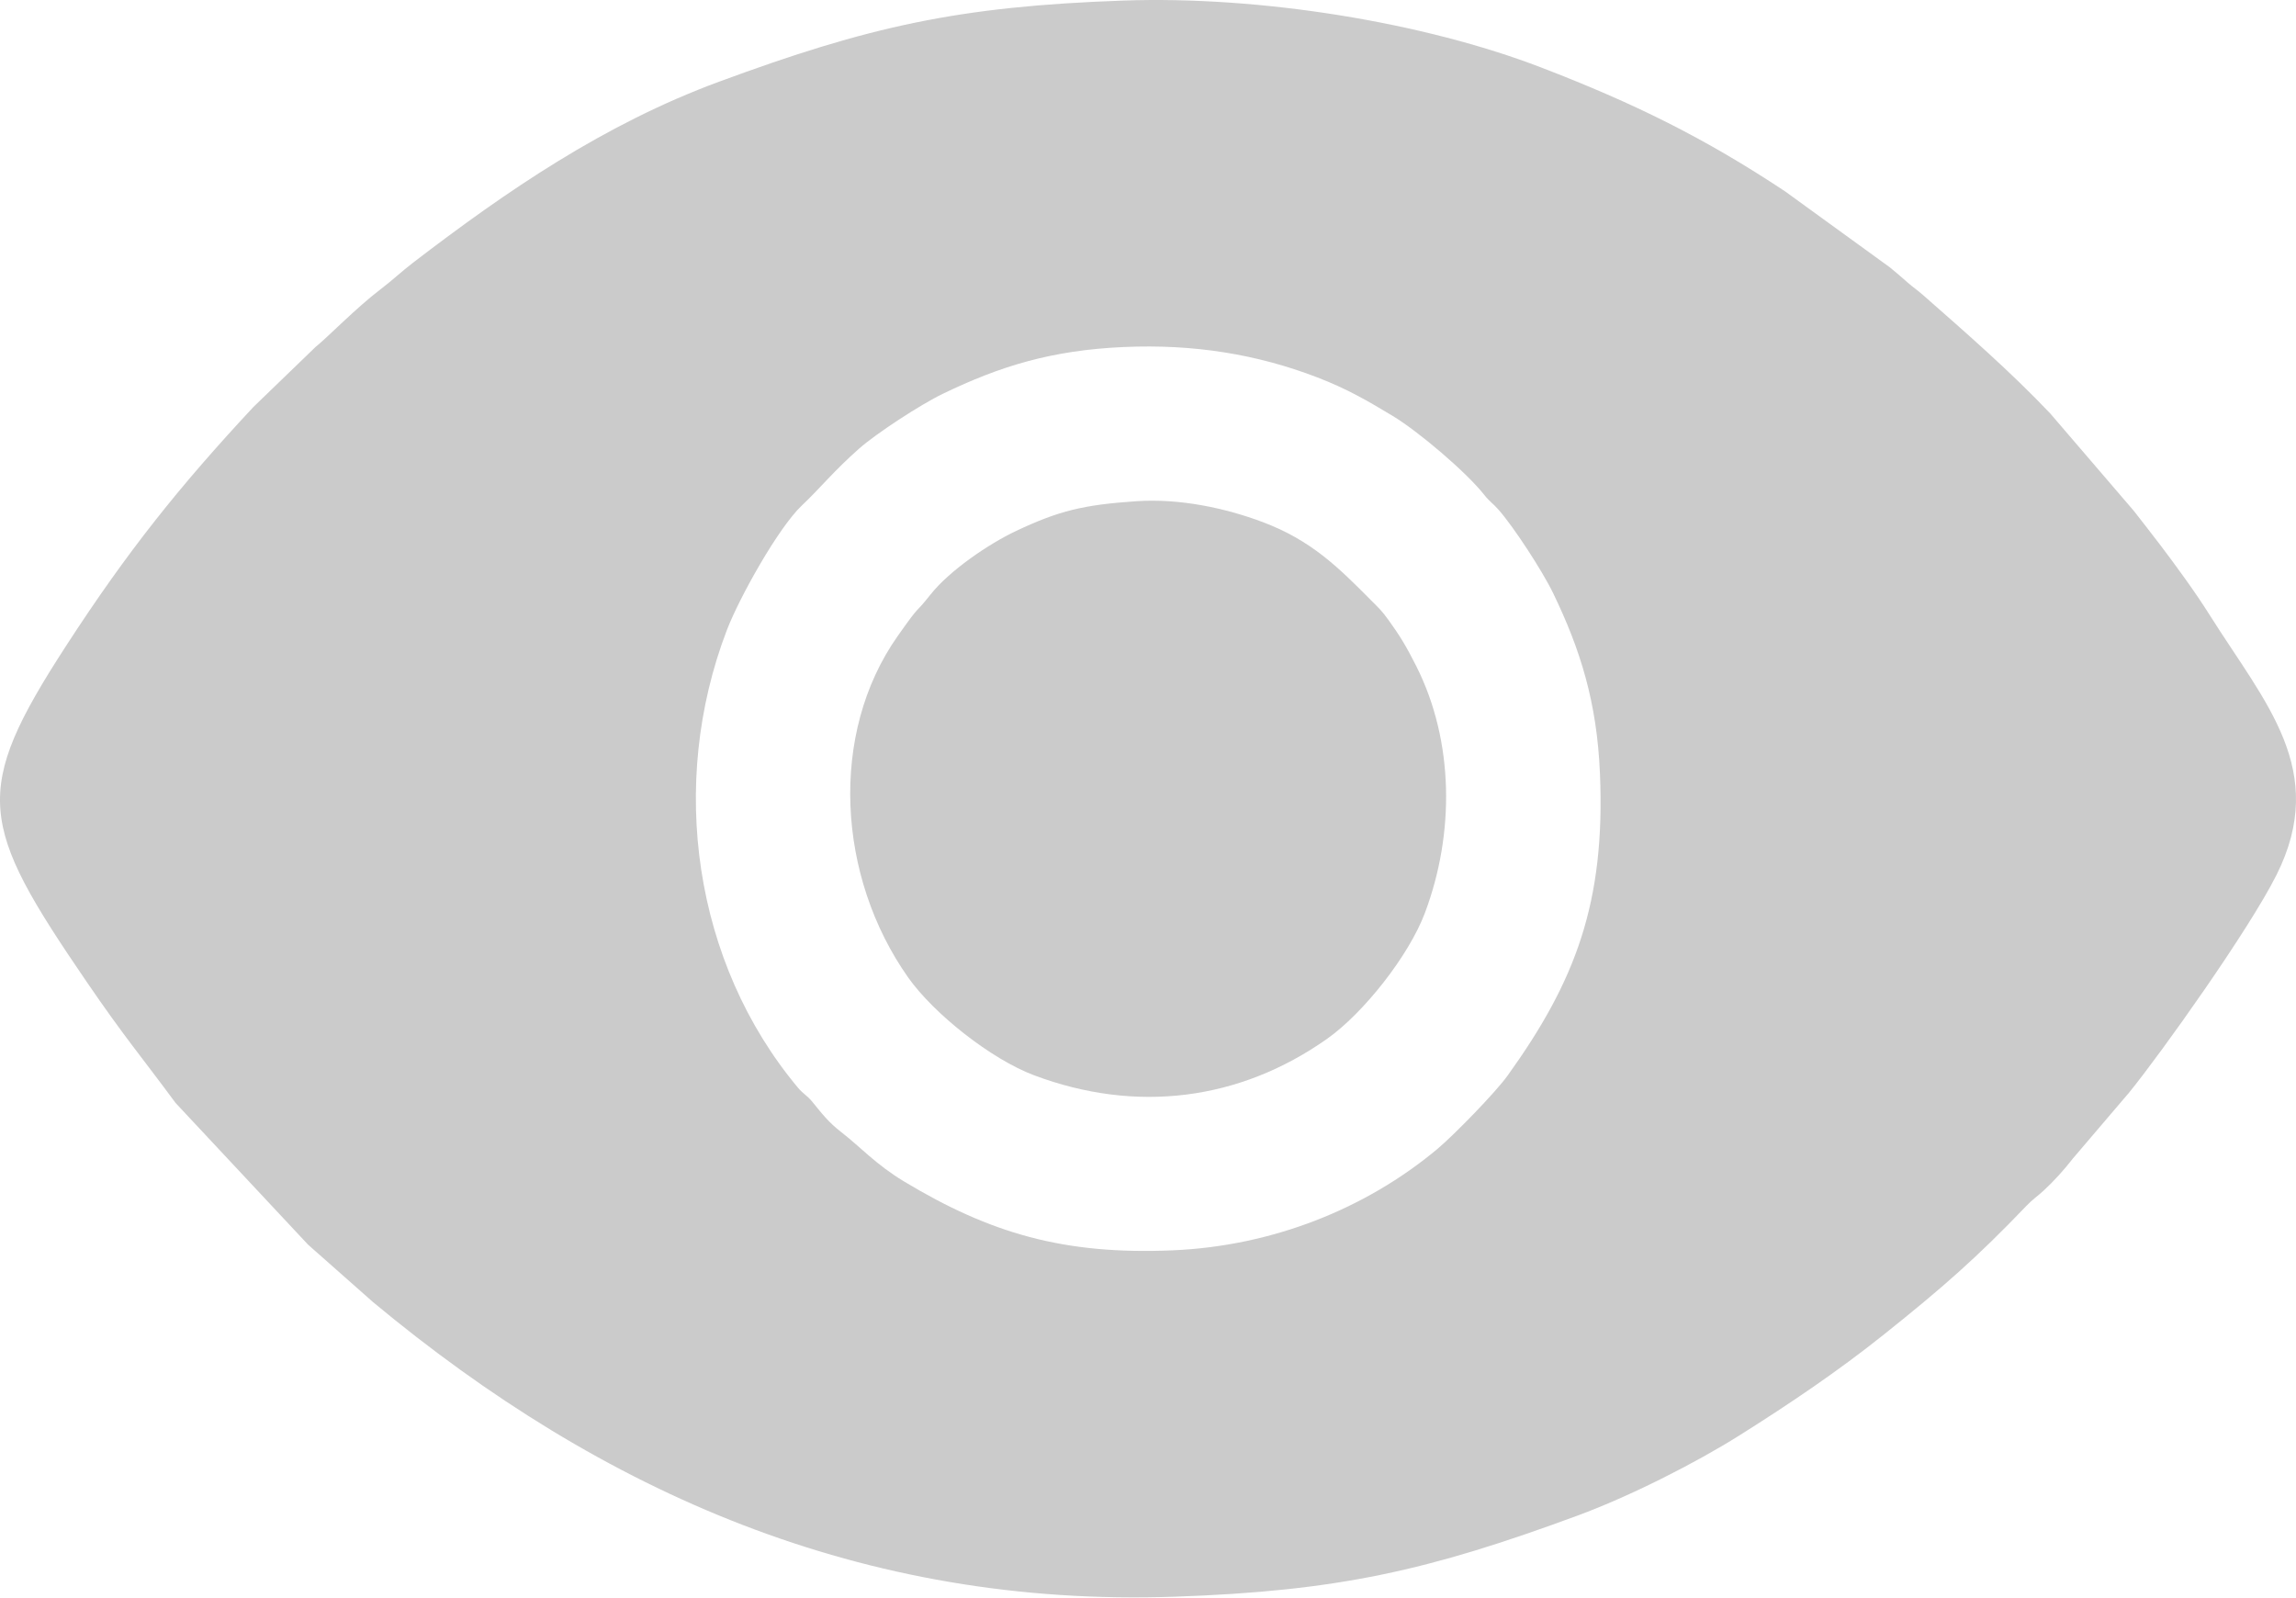
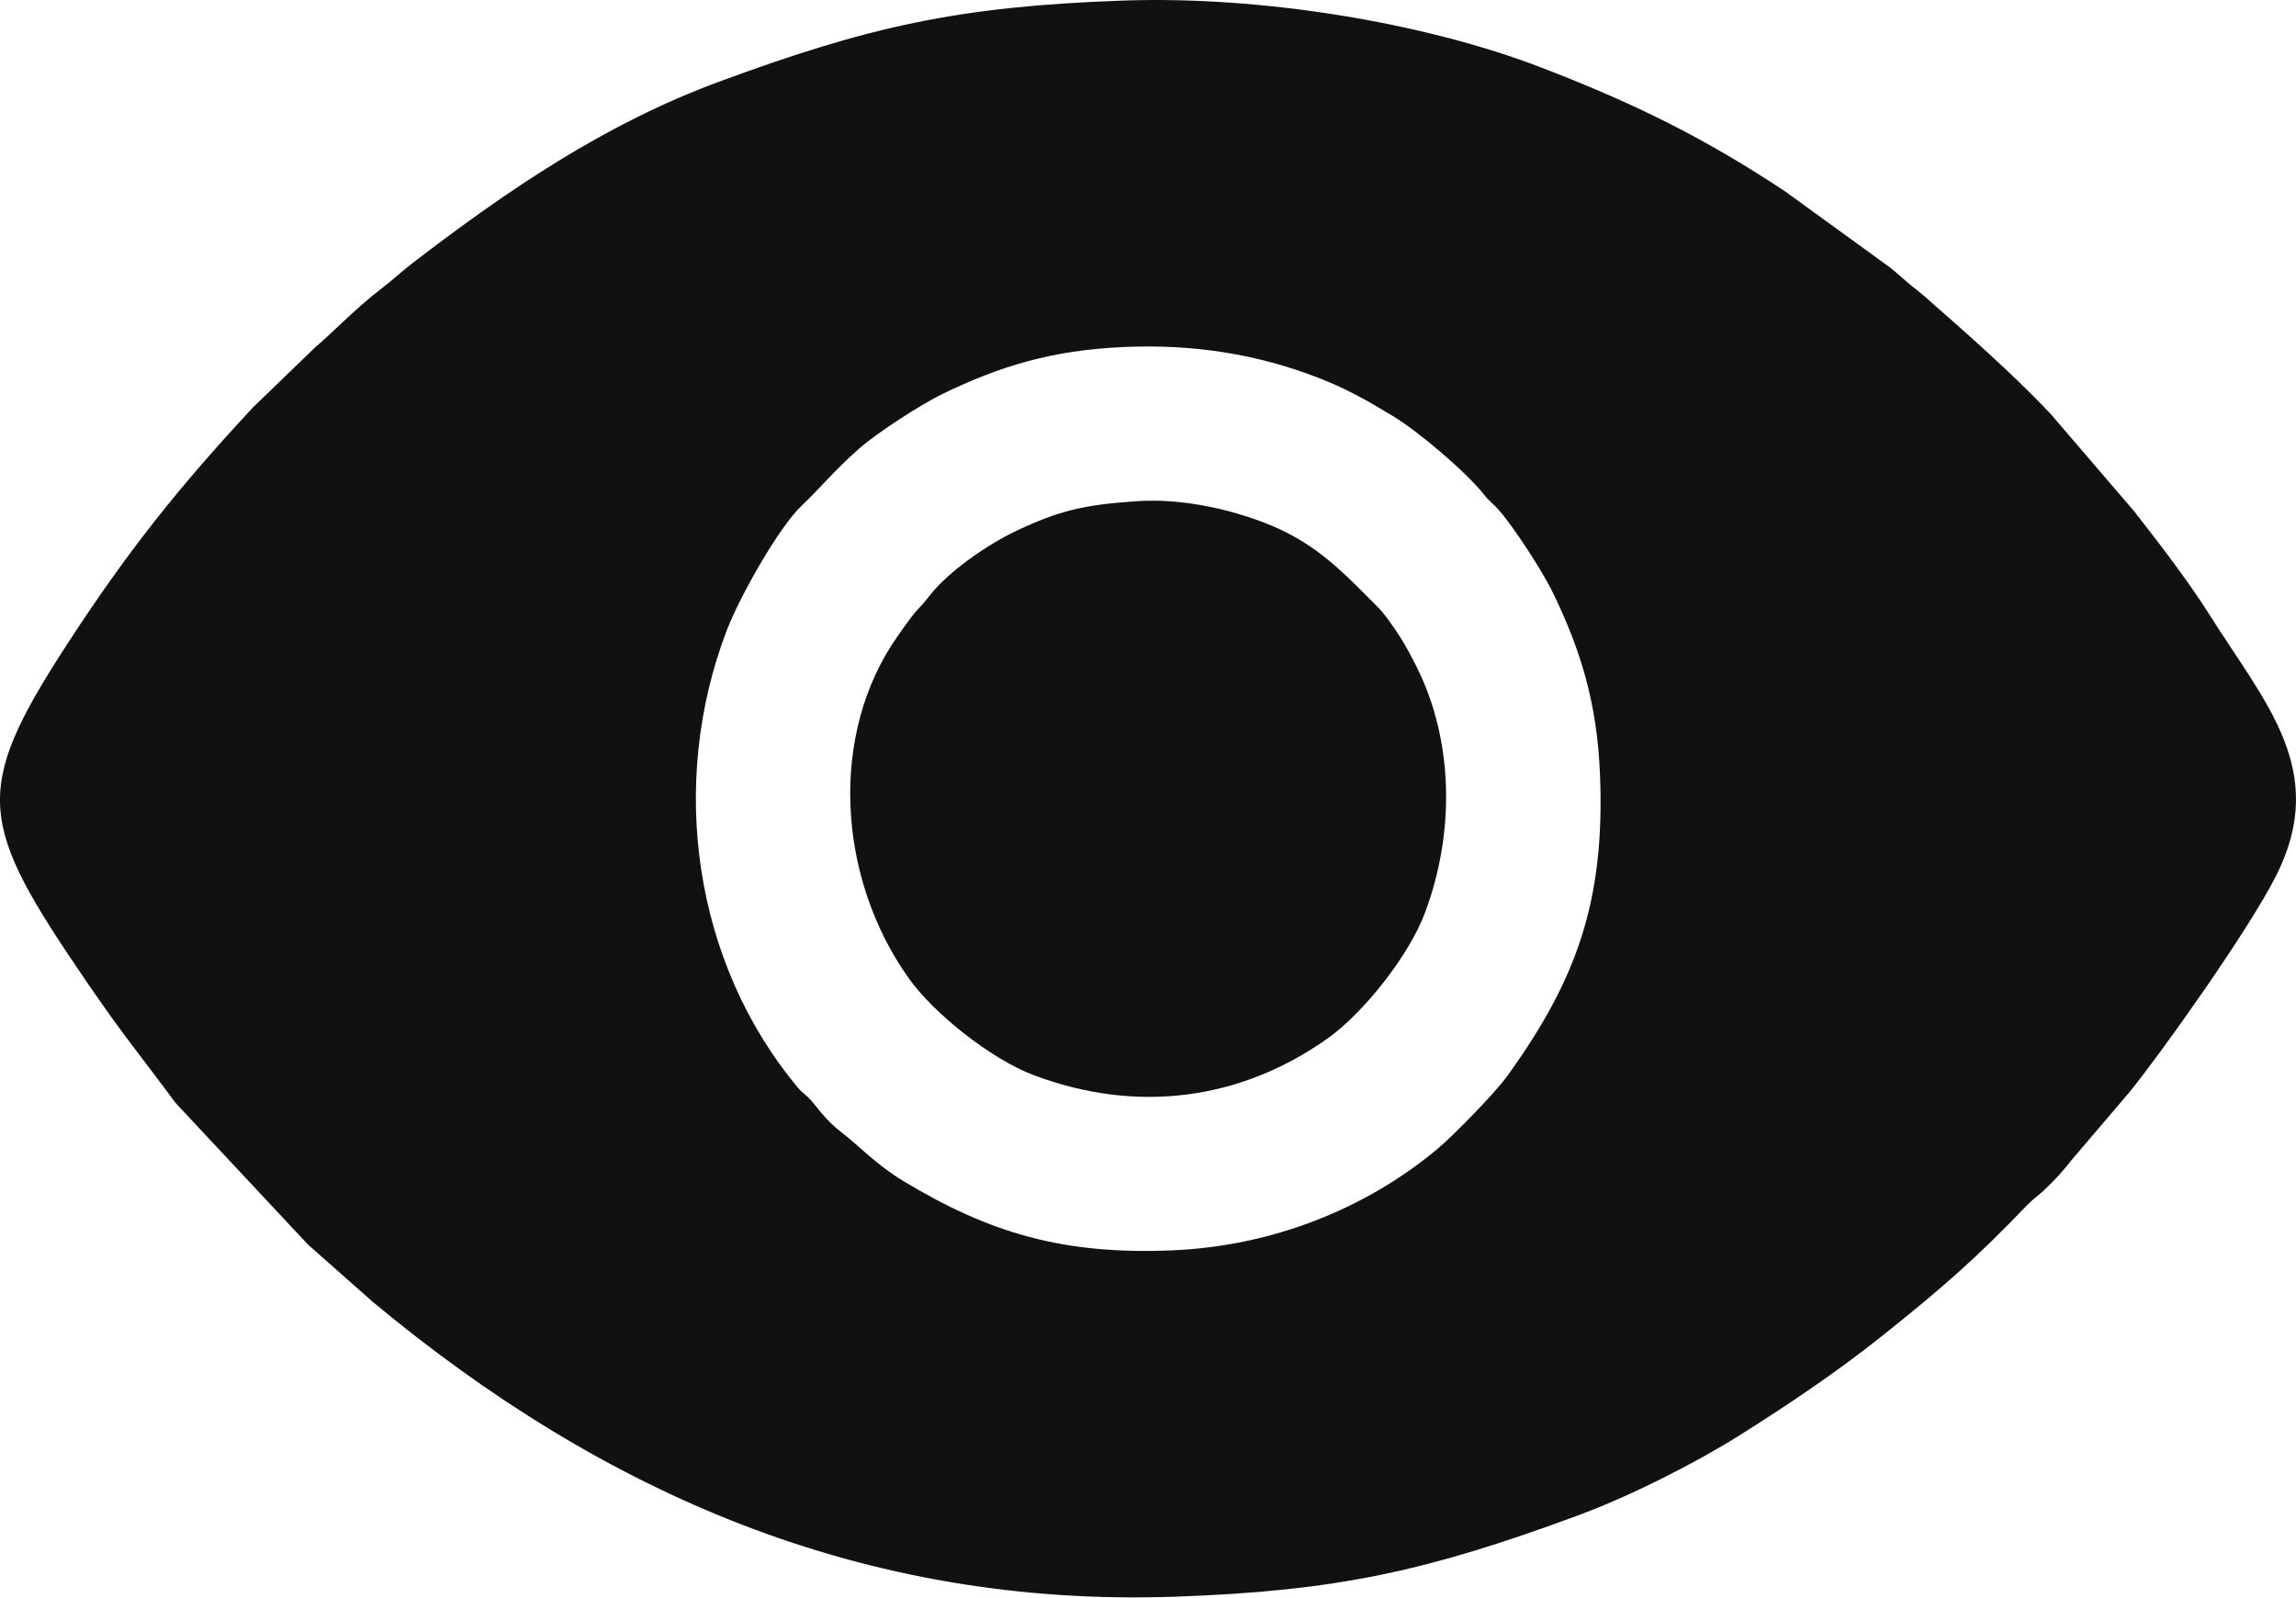
<svg xmlns="http://www.w3.org/2000/svg" xml:space="preserve" width="71.866in" height="50in" version="1.1" style="shape-rendering:geometricPrecision; text-rendering:geometricPrecision; image-rendering:optimizeQuality; fill-rule:evenodd; clip-rule:evenodd" viewBox="0 0 17729.02 12334.72">
  <defs>
    <style type="text/css">
   
-     .fil0 {fill:#CBCBCB}
+     .fil0 {fill:#111111}
   
  </style>
  </defs>
  <g id="Layer_x0020_1">
    <path class="fil0" d="M8673.48 4.33c-1272.42,44.71 -1962.05,199.1 -3121.49,626.67 -882.9,325.59 -1635.87,839.74 -2364.46,1398.88 -87.09,66.84 -160.6,136.85 -248.78,203.67 -187.36,141.98 -416.88,378.38 -500.93,444.43l-481.36 464.78c-570.79,612.89 -971.43,1112.39 -1446.12,1844.26 -732.02,1128.62 -673.98,1375.49 157.59,2592.54 295.04,431.8 416.49,569.24 687.77,937.02l1023.08 1094.4 502.42 444.2c1769.84,1471.54 3776.8,2357.21 6189.14,2274.16 1263.59,-43.5 1961.54,-202.43 3111.31,-626.44 404.28,-149.09 907.8,-404.03 1251.04,-619.94 388.62,-244.47 760.96,-496.07 1114.18,-778.19 457.12,-365.11 718.4,-594.28 1102.37,-995.39 47.3,-49.41 78.24,-67.38 130.76,-115.57 78,-71.58 161.48,-164.17 225.96,-247.87l435.2 -510.25c247.73,-304.93 925.09,-1255.72 1137.44,-1679.84 404.37,-807.6 -88.57,-1327.76 -512.87,-2001.79 -116.6,-185.24 -261.96,-383.28 -382.67,-542.93 -69.53,-91.98 -129.22,-166.5 -206.32,-266.32l-645.93 -752.77c-307.37,-323.57 -646.95,-619.63 -979.67,-911.95 -50.79,-44.63 -73.74,-57 -124.6,-101.65 -42.6,-37.4 -85.18,-74.89 -132.89,-113.54l-810.95 -588.02c-620.4,-411.47 -1164.08,-679.61 -1881.82,-955.61 -909.72,-349.82 -2170.47,-554.09 -3227.41,-516.95zm3.63 2675.28c-556.71,24.62 -953.38,147.24 -1395.4,360.43 -175.33,84.56 -516.48,308.04 -646.42,422.68 -199.25,175.81 -301.4,306.26 -443.39,440.27 -180.95,170.78 -482.71,710.28 -579.47,962.96 -453.95,1185.56 -256.85,2569.25 549.42,3533.3 40.81,48.79 70.29,58.49 113.31,111.73 72.56,89.77 124.9,157.17 221.61,231.63 139.86,107.68 266.27,249.28 483.7,380.17 665.02,400.33 1234.22,568.06 2076.21,531.89 765.8,-32.91 1488.12,-319.15 2042.43,-782.74 122.22,-102.21 445.57,-431.95 542.76,-567.23 523.86,-729.17 754.73,-1336.27 712.44,-2332.91 -23.3,-549.13 -150.56,-954.75 -360.6,-1389.92 -84.61,-175.31 -307.97,-516.46 -422.66,-646.45 -42.62,-48.31 -68.98,-61.73 -110.71,-114.82 -136.04,-173.08 -507.7,-489.4 -707.16,-609.47 -191.38,-115.21 -351.22,-208.92 -585.35,-298.57 -462.2,-176.98 -948.99,-256.9 -1490.71,-232.95z" />
    <path class="fil0" d="M8775.39 3870.18c-409.18,27.82 -596.69,73.04 -927.26,228.67 -217.44,102.37 -517.69,309 -661.79,490.7 -139.3,175.63 -63.09,50.33 -254.42,321.49 -532.15,754.18 -468.39,1859.5 80.94,2637.21 197.81,280.06 640.41,630.35 972.27,754.94 788.27,295.95 1586.7,195.4 2262.99,-282.28 280.05,-197.81 630.34,-640.41 754.94,-972.28 229.33,-610.81 225.9,-1321.43 -66.05,-1903.11 -75.5,-150.41 -130.09,-240.84 -216.57,-359.46 -54.15,-74.27 -68,-84.65 -134.89,-152.02 -252.51,-254.34 -460.73,-462.05 -837.06,-603.34 -286.56,-107.59 -639.85,-183.19 -973.11,-160.53z" />
  </g>
</svg>
